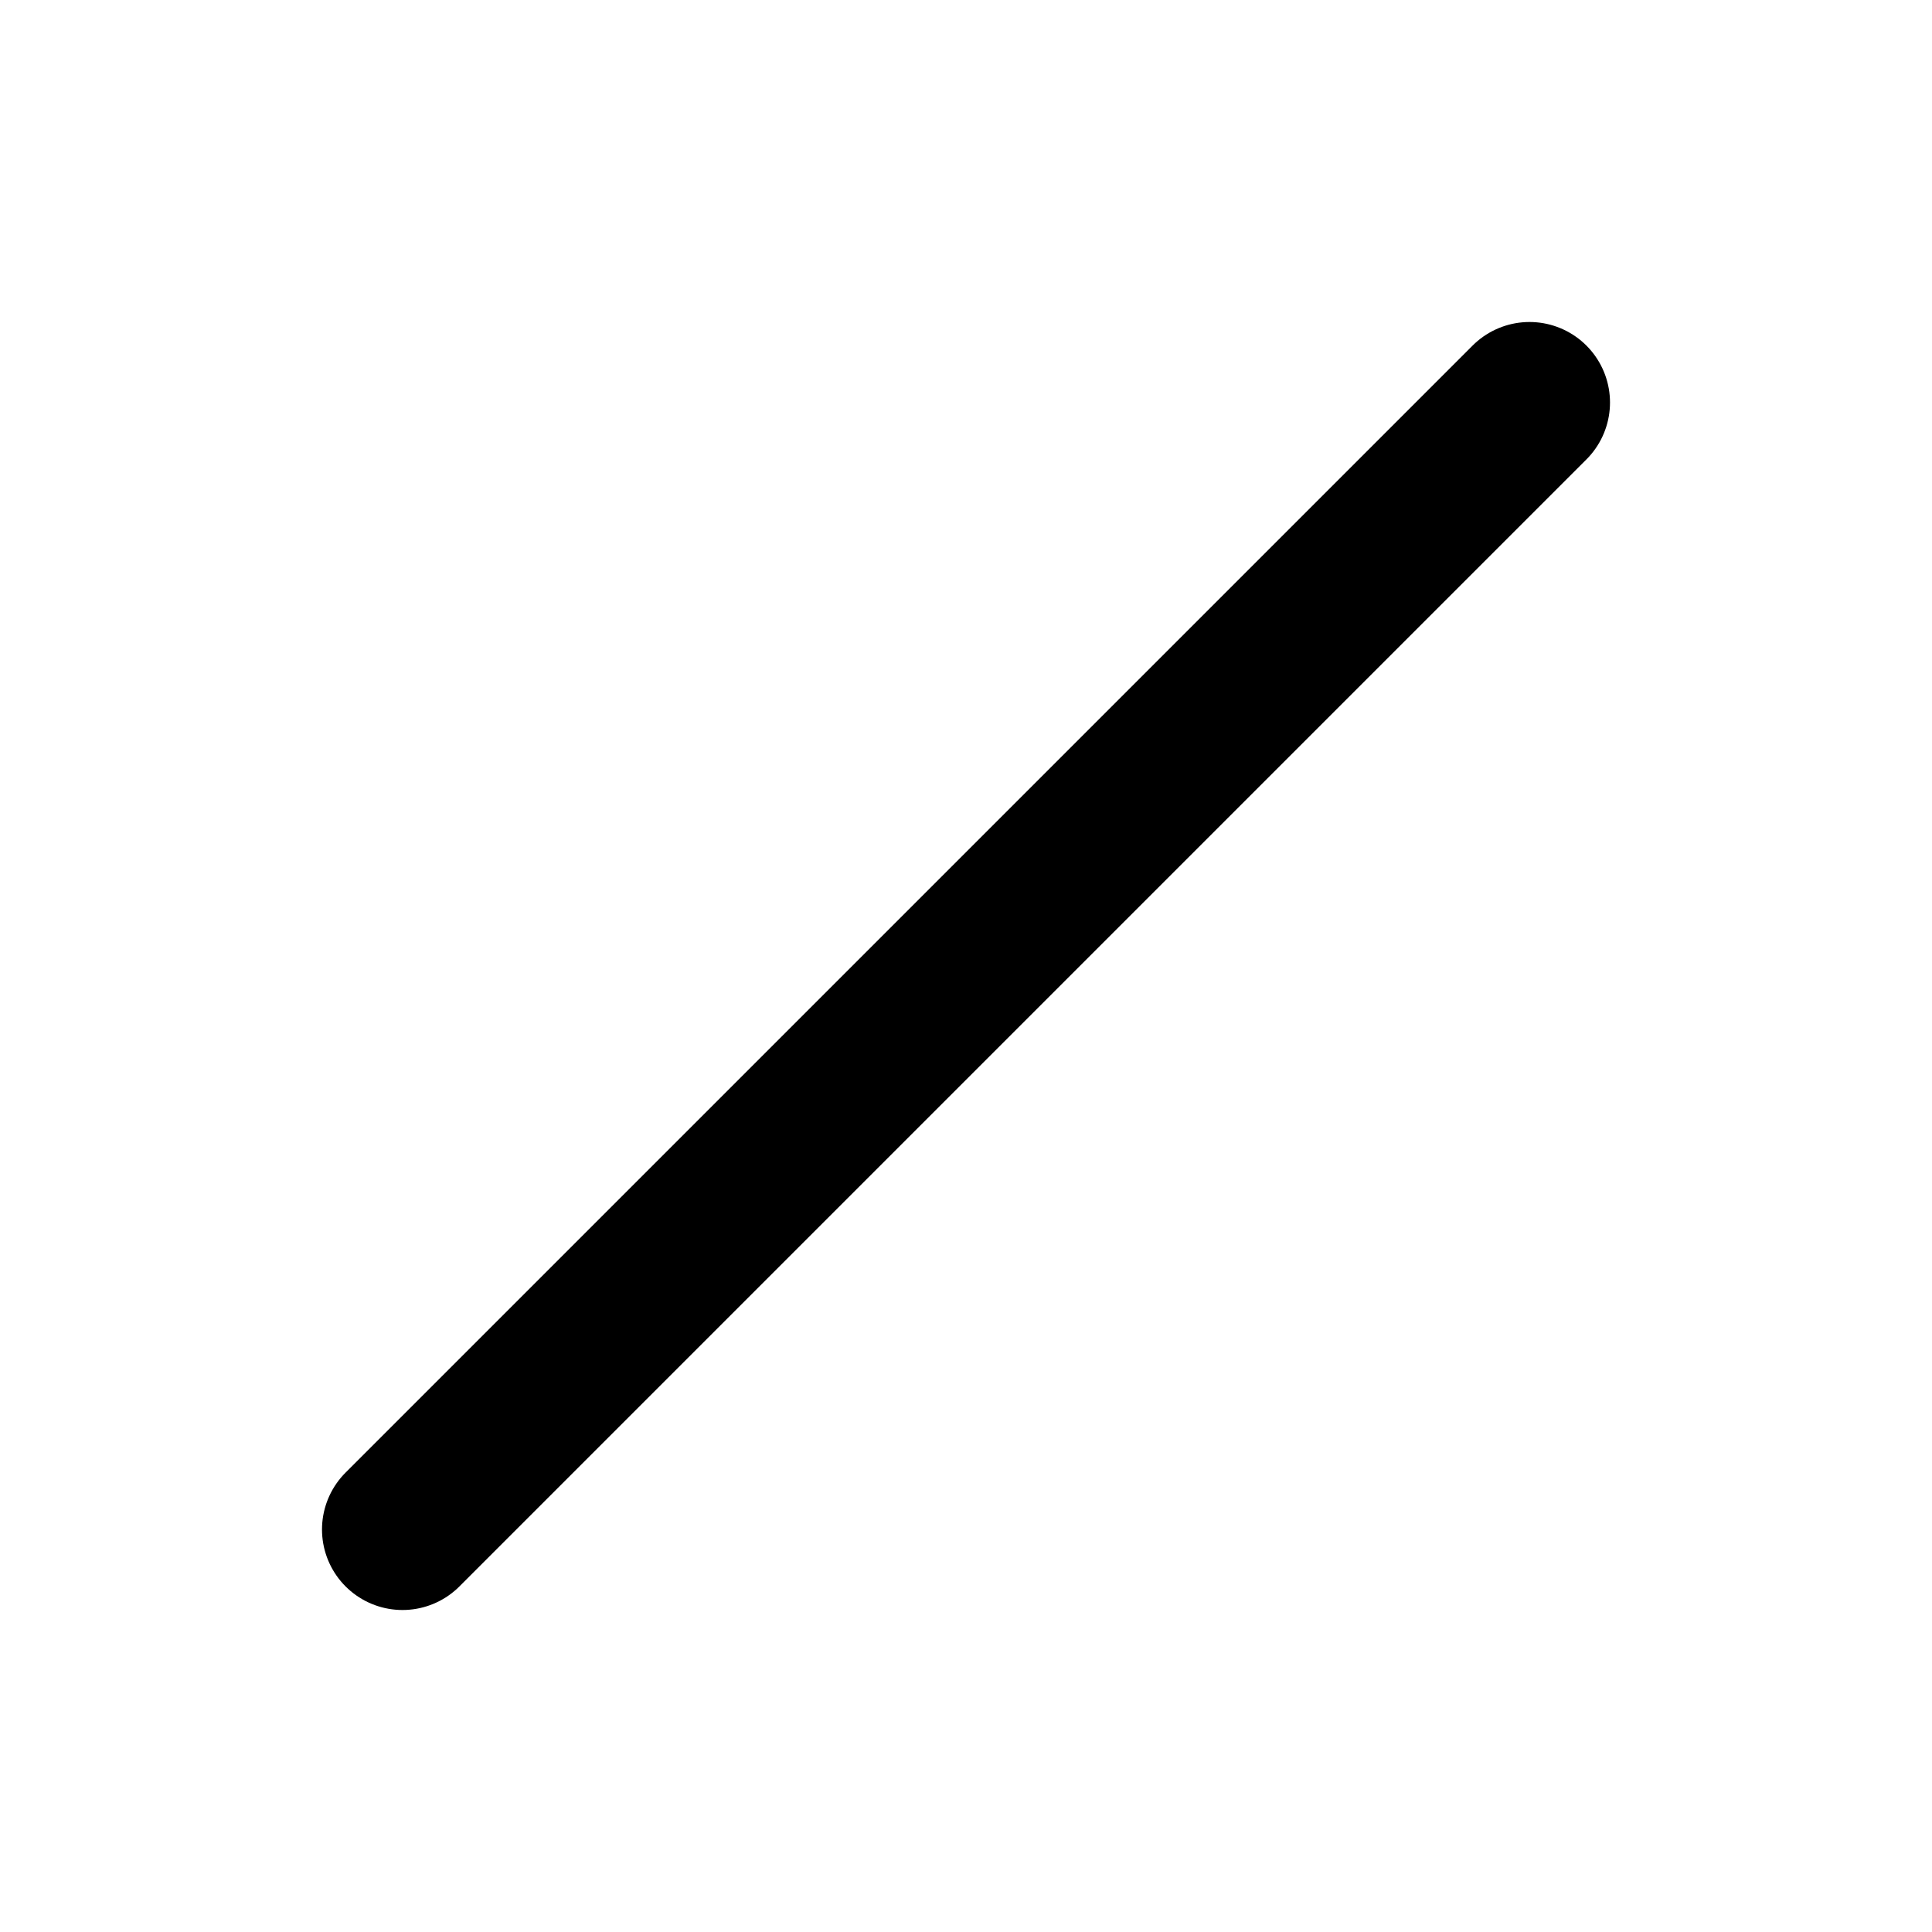
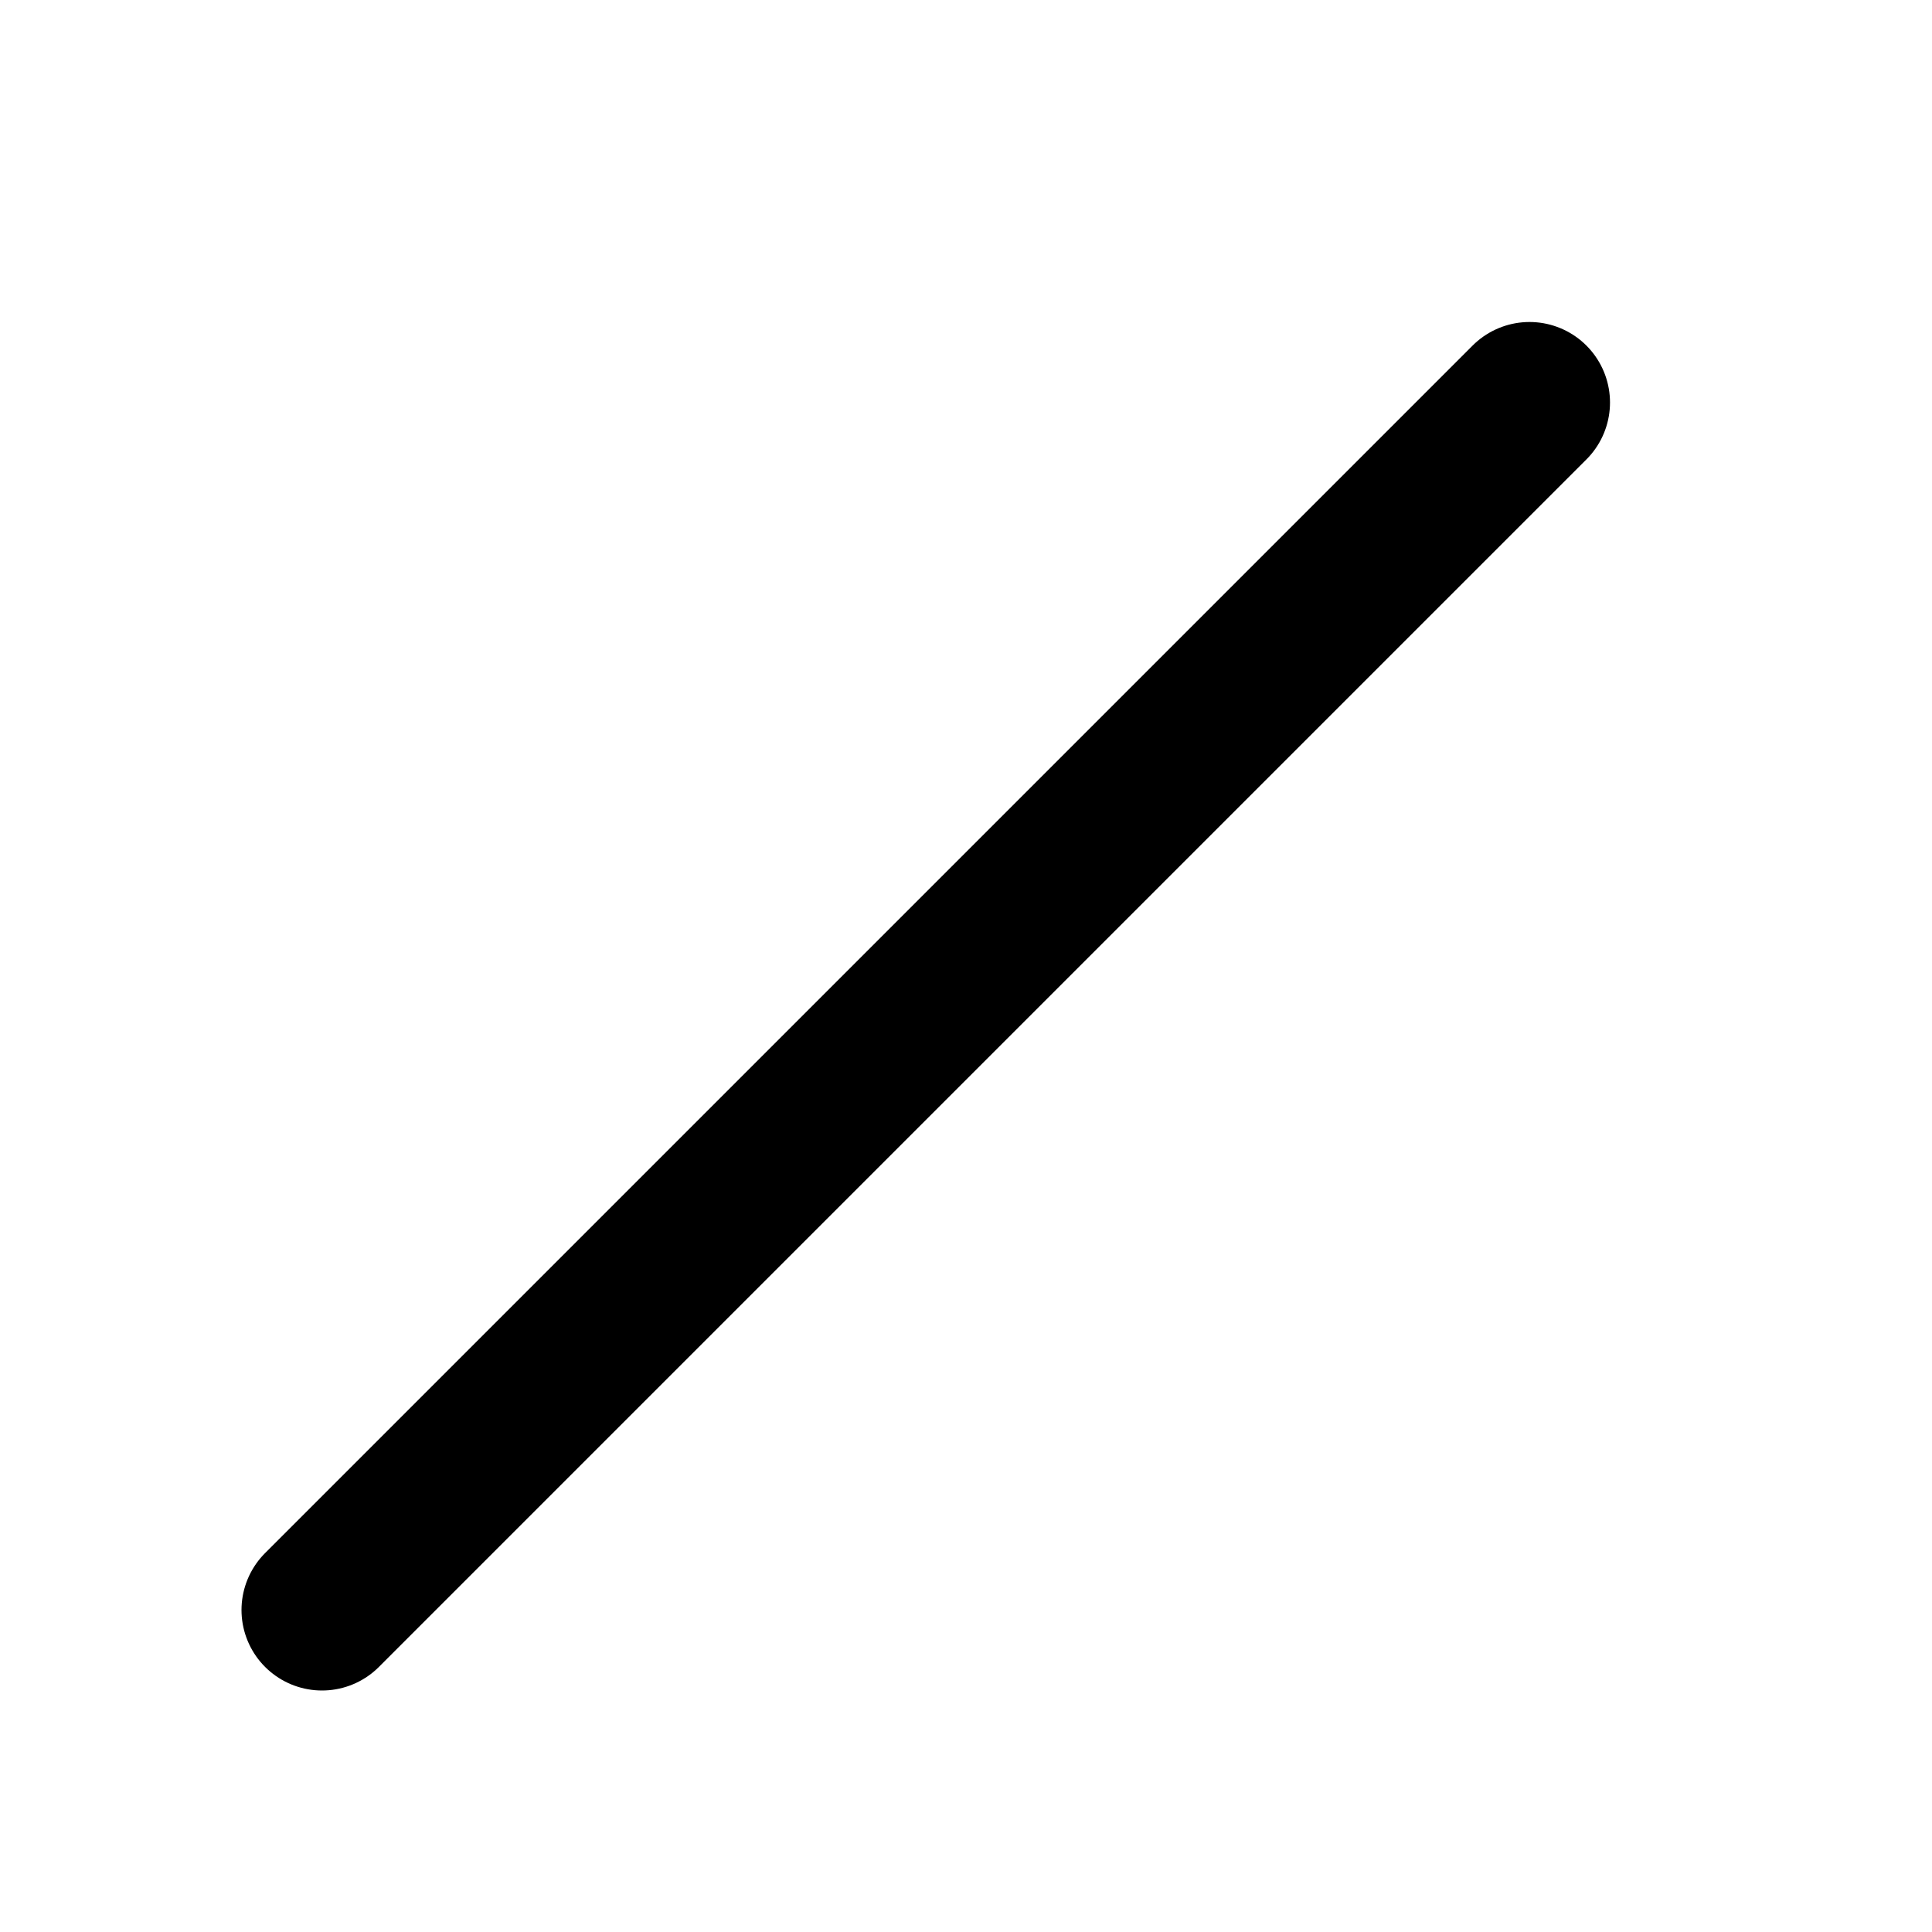
<svg xmlns="http://www.w3.org/2000/svg" width="24" height="24" viewBox="0 0 24 24" fill="none">
-   <path d="M5 19L19 5" stroke="black" stroke-width="2" stroke-linecap="round" stroke-linejoin="round" />
+   <path d="M4 20L19 5" stroke="black" stroke-width="2" stroke-linecap="round" stroke-linejoin="round" />
</svg>
